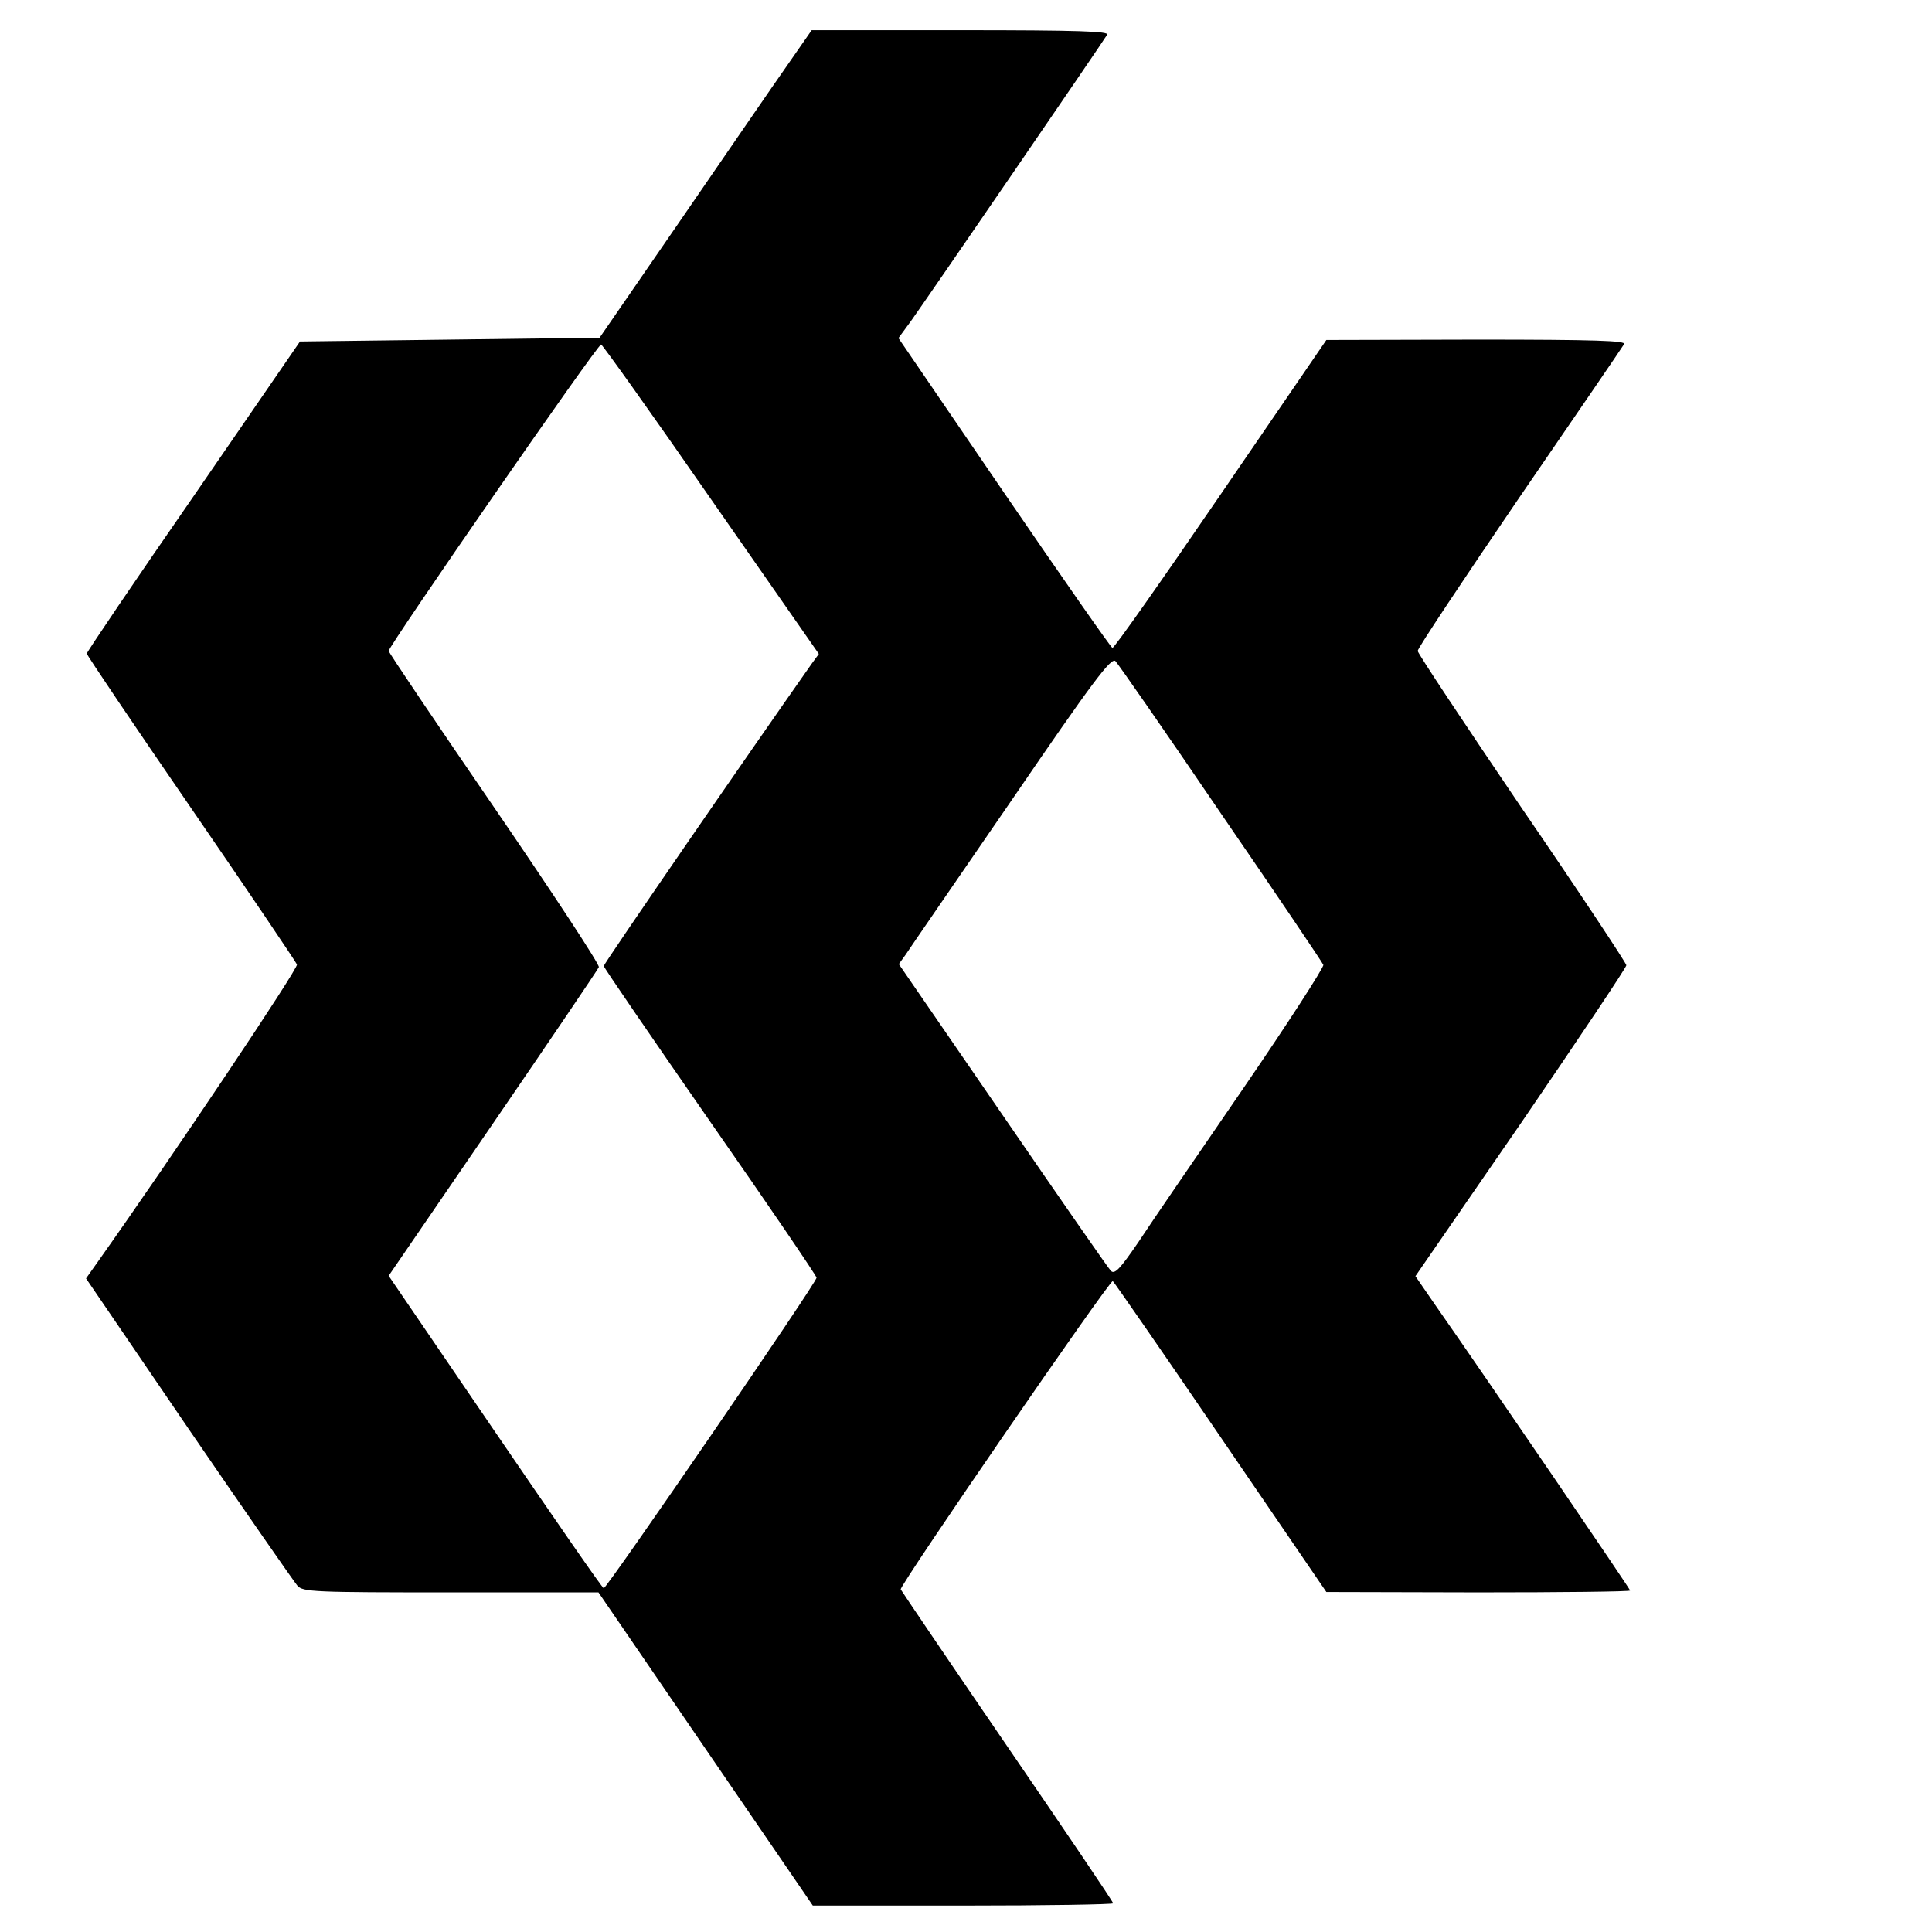
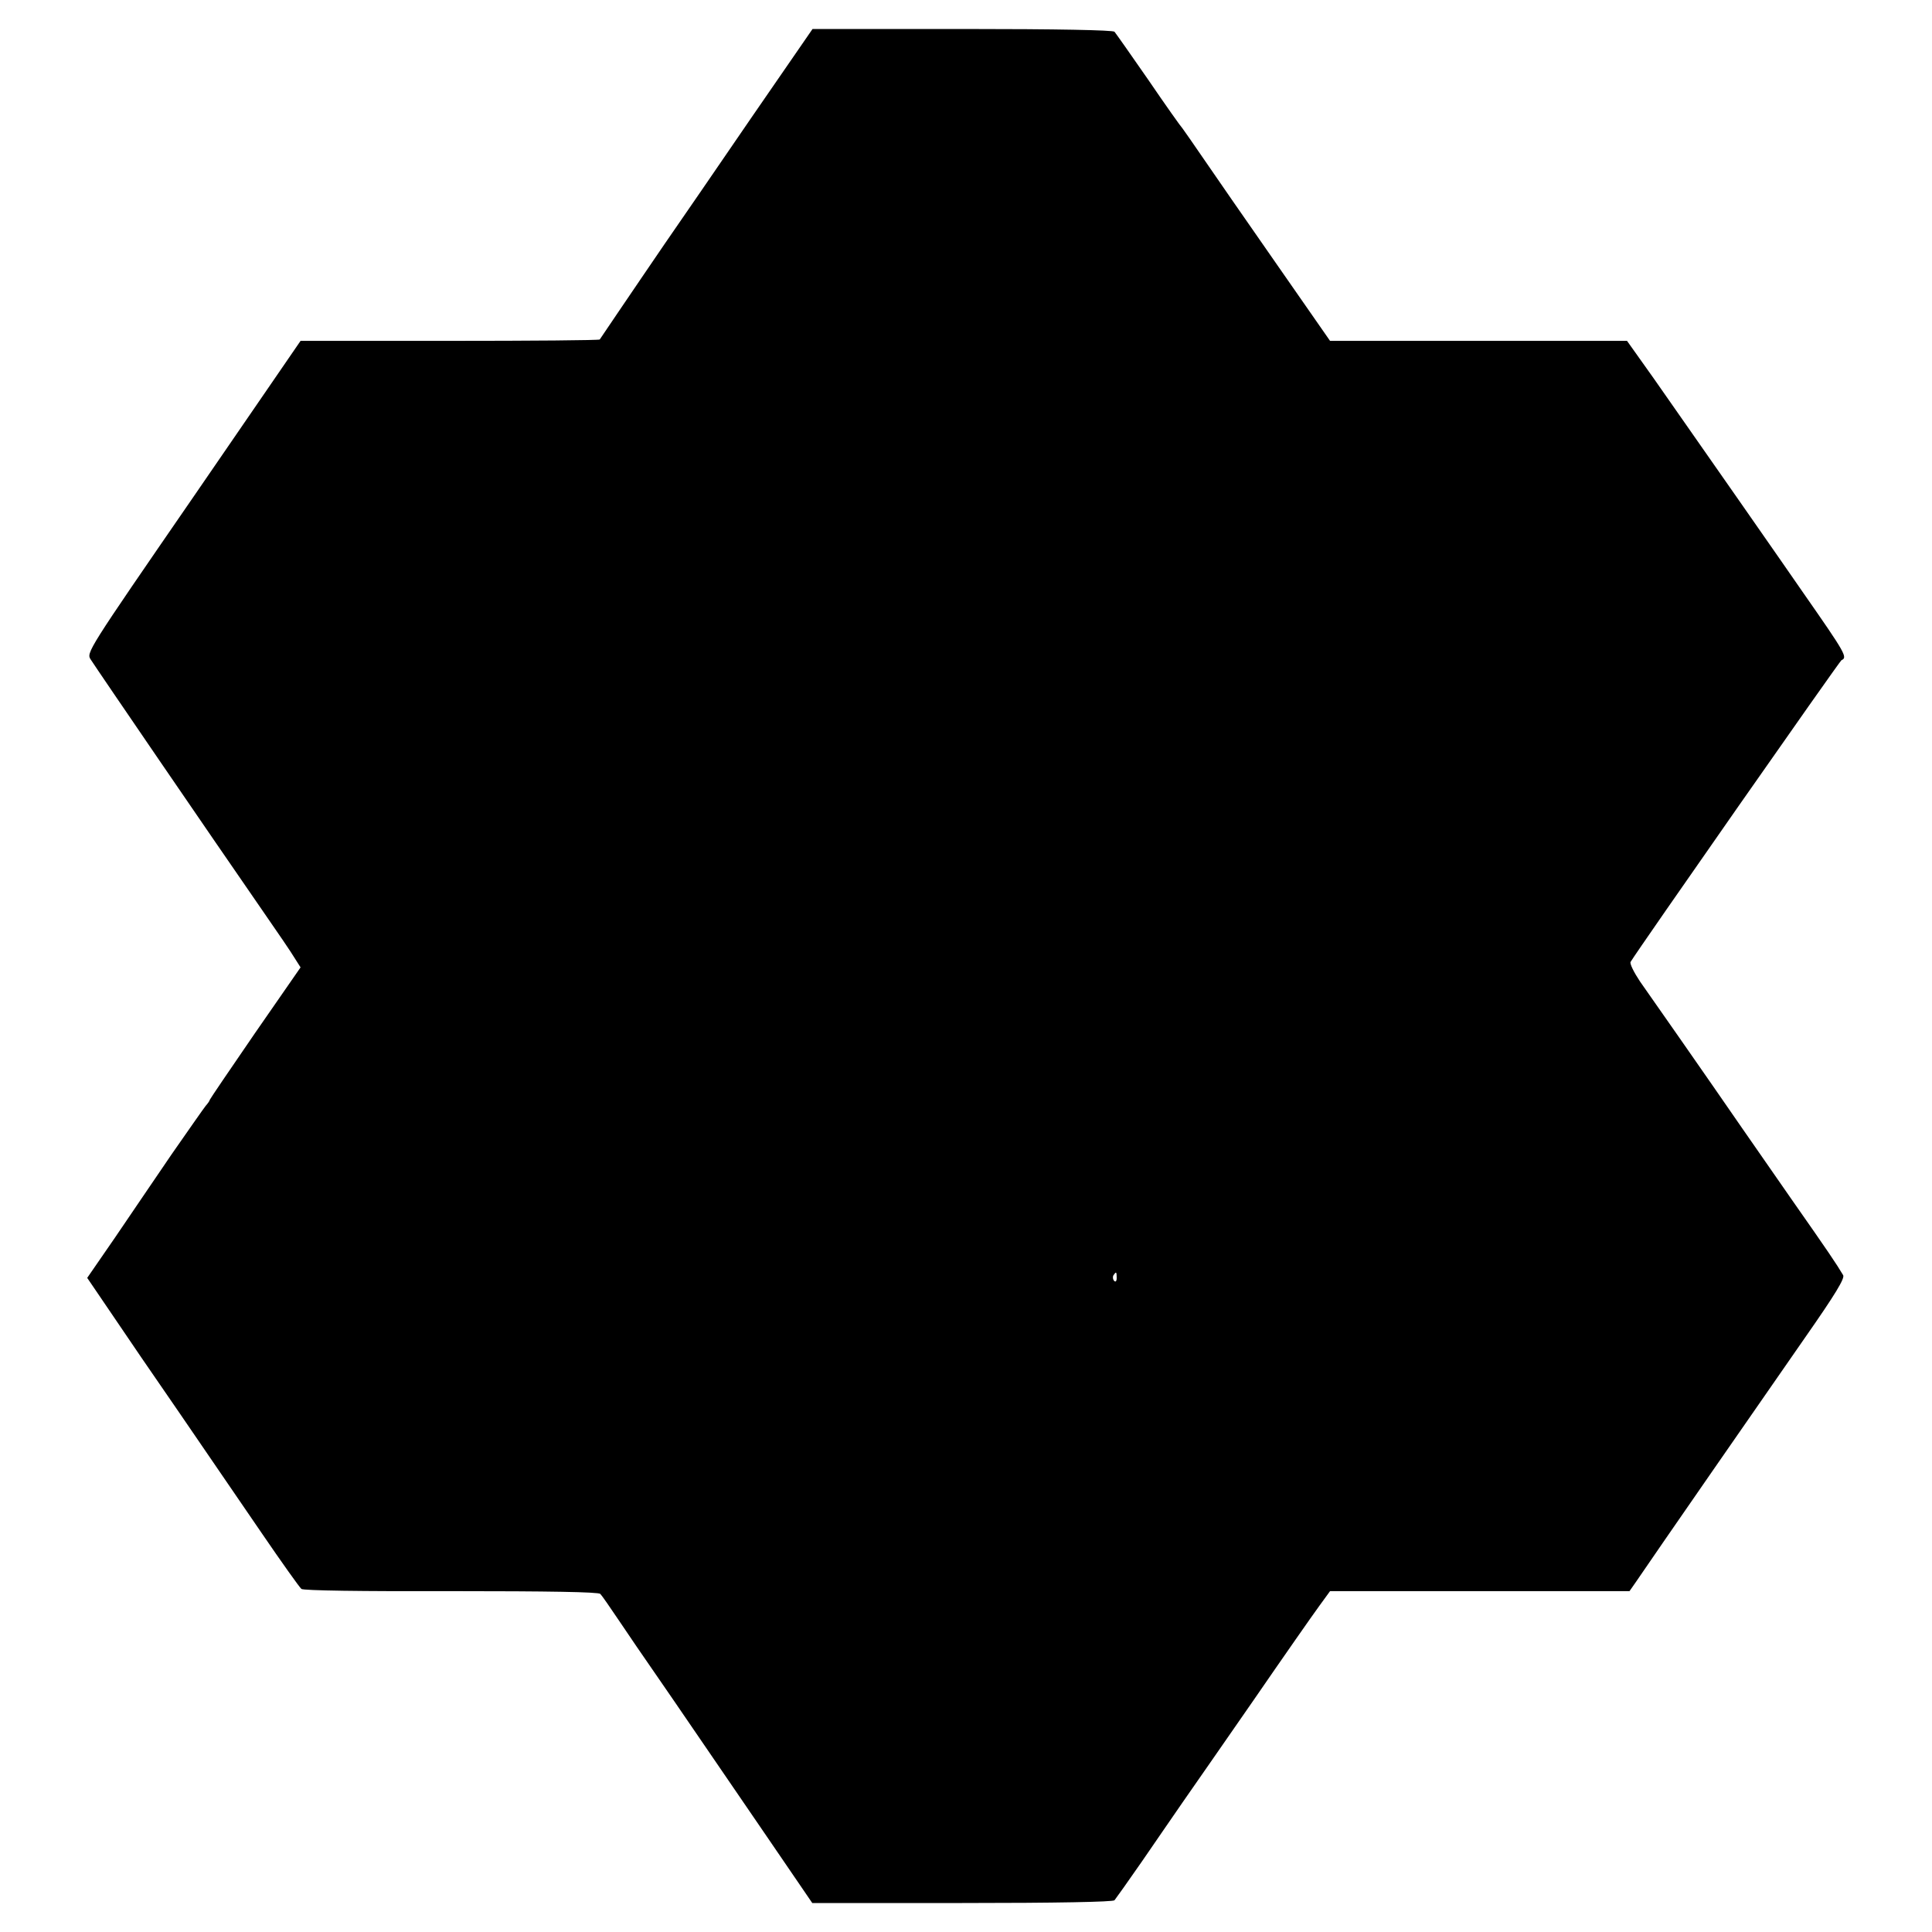
- <svg xmlns="http://www.w3.org/2000/svg" version="1.0" width="512pt" height="512pt" viewBox="0 0 512 512" preserveAspectRatio="xMidYMid meet">
-   <g transform="translate(0,512) scale(0.1,-0.1)" fill="#000000" stroke="none">
-     <path d="M2087 4948 c-36 -51 -162 -235 -281 -408 l-217 -315 -397 -5 -397 -5 -282 -410 c-156 -225 -283 -413 -283 -417 0 -4 124 -188 276 -409 152 -221 278 -408 281 -415 4 -10 -326 -503 -530 -791 l-29 -41 272 -399 c150 -219 280 -406 288 -415 14 -17 46 -18 406 -18 l392 0 284 -415 284 -415 398 0 c219 0 398 3 398 6 0 4 -126 190 -280 415 -154 225 -281 413 -283 417 -3 11 555 822 562 817 3 -2 132 -188 286 -414 l280 -410 403 -1 c221 0 402 2 402 5 0 4 -372 550 -516 756 l-53 77 280 406 c153 224 279 412 279 418 0 5 -124 193 -277 416 -152 224 -276 411 -276 417 0 7 121 189 269 406 149 217 274 400 278 407 6 9 -75 12 -391 12 l-398 -1 -280 -409 c-154 -225 -283 -409 -287 -407 -4 1 -133 186 -287 411 l-280 410 33 45 c38 53 509 740 520 759 6 9 -75 12 -388 12 l-395 0 -64 -92z m-202 -1152 l285 -409 -19 -26 c-169 -240 -551 -795 -551 -801 0 -4 127 -189 281 -411 155 -222 282 -409 283 -415 1 -12 -555 -822 -564 -823 -3 -1 -132 186 -287 413 l-283 415 276 403 c152 222 278 408 281 415 3 6 -122 196 -276 421 -155 226 -281 413 -281 417 0 13 555 815 563 812 4 -1 136 -186 292 -411z m1350 -831 c147 -214 269 -395 272 -402 2 -6 -94 -155 -214 -330 -120 -175 -245 -357 -277 -406 -48 -70 -62 -85 -72 -75 -7 7 -136 193 -287 413 l-275 400 18 25 c9 14 135 197 280 408 216 316 265 381 276 370 7 -7 133 -188 279 -403z" />
+ <svg xmlns="http://www.w3.org/2000/svg" version="1.0" width="700pt" height="700pt" viewBox="0 0 700 700" preserveAspectRatio="xMidYMid meet">
+   <g transform="translate(0,700) scale(0.1,-0.1)" fill="#000000" stroke="none">
+     <path d="M2724 6576 c-120 -176 -263 -383 -316 -460 -53 -78 -127 -186 -164 -241 -37 -55 -69 -102 -71 -105 -3 -3 -248 -5 -544 -5 l-540 0 -388 -565 c-387 -562 -389 -565 -372 -590 25 -39 429 -630 624 -912 52 -75 104 -151 115 -170 l21 -33 -165 -238 c-90 -131 -164 -240 -164 -242 0 -3 -7 -13 -15 -22 -8 -10 -63 -89 -123 -175 -59 -87 -152 -223 -206 -303 l-100 -145 87 -128 c47 -70 159 -234 249 -364 90 -131 222 -325 295 -431 73 -107 138 -198 145 -204 8 -6 217 -9 543 -8 355 0 533 -3 540 -10 6 -6 37 -51 70 -100 33 -49 88 -130 123 -180 34 -49 67 -97 73 -106 69 -100 204 -299 338 -494 l164 -240 543 0 c343 0 547 4 552 10 5 6 49 68 99 140 49 72 116 168 148 215 33 47 148 213 257 370 108 157 215 310 237 340 l40 55 543 0 542 0 21 30 c60 89 490 709 616 890 109 156 144 214 137 225 -25 42 -54 85 -185 272 -170 244 -213 307 -290 418 -56 81 -172 247 -261 374 -22 33 -38 65 -34 71 29 48 758 1091 764 1093 23 10 15 24 -137 242 -17 25 -125 180 -240 345 -115 165 -252 361 -304 435 l-96 135 -538 0 -538 0 -197 283 c-108 155 -226 325 -262 378 -36 53 -70 101 -75 108 -6 6 -62 85 -124 176 -63 91 -118 169 -123 175 -6 6 -206 10 -552 10 l-542 0 -220 -319z m1322 -4206 c0 -12 -4 -16 -9 -11 -5 5 -6 14 -3 20 10 15 12 14 12 -9z" />
  </g>
</svg>
